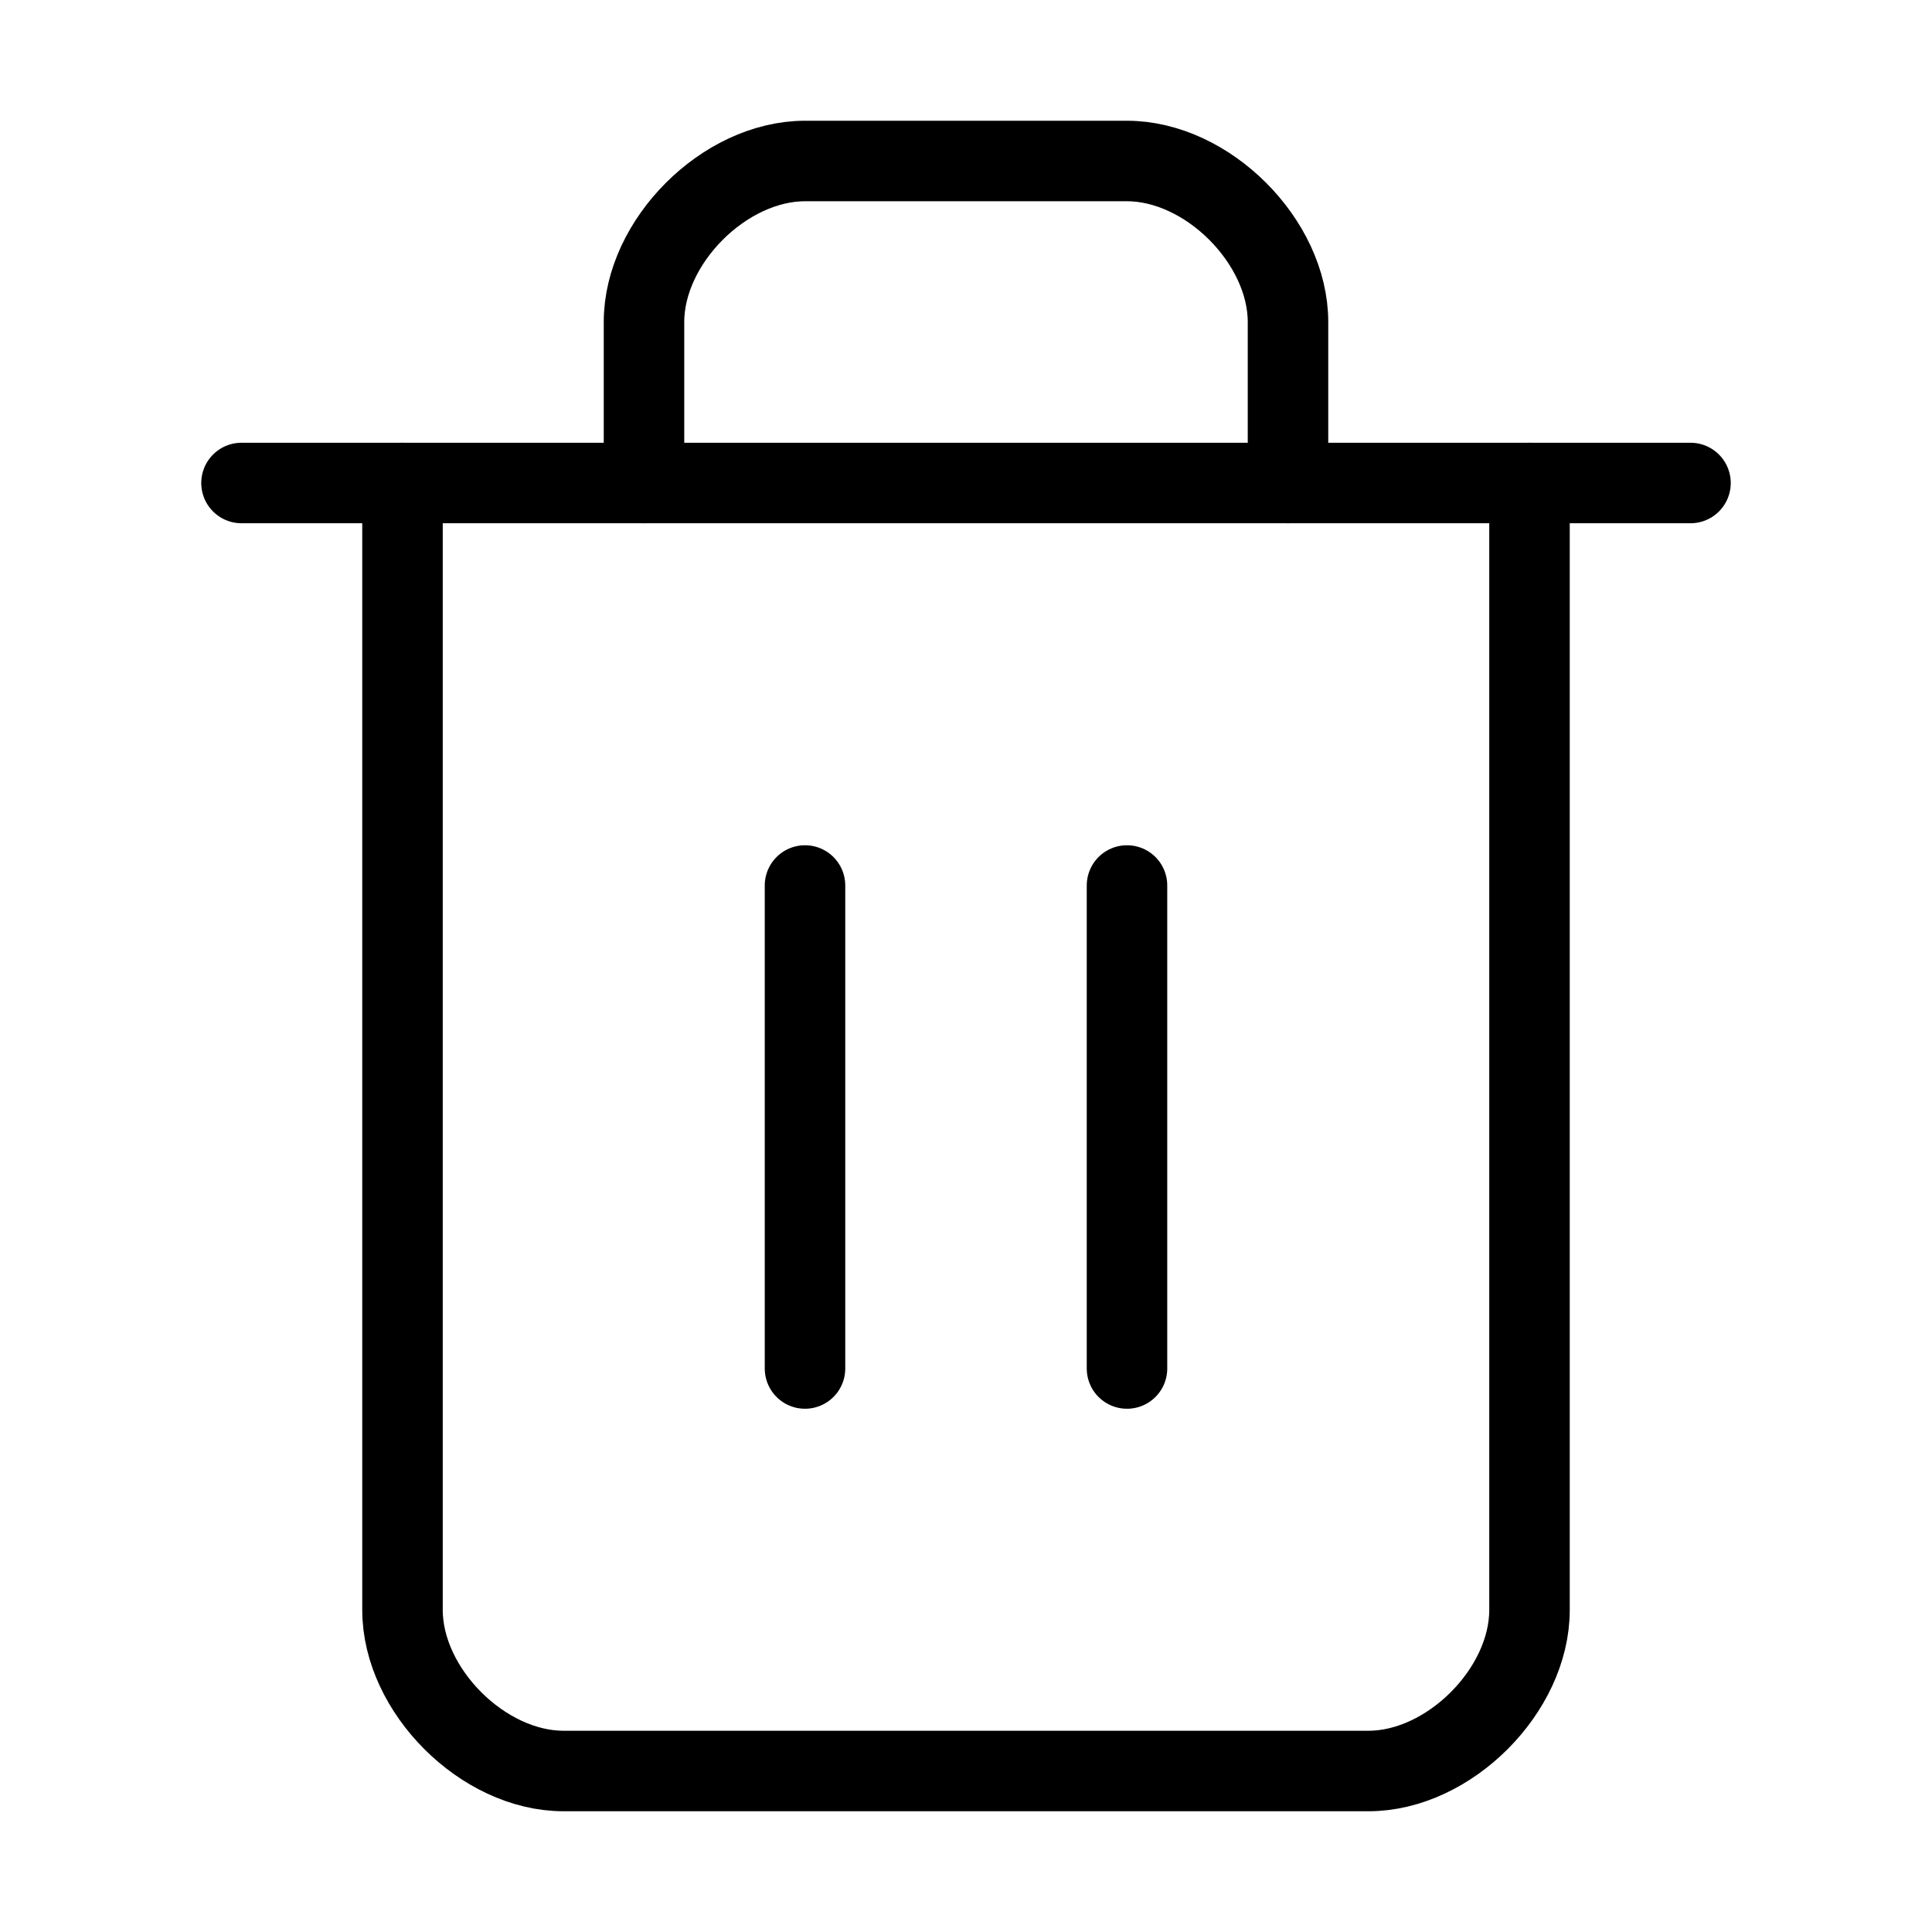
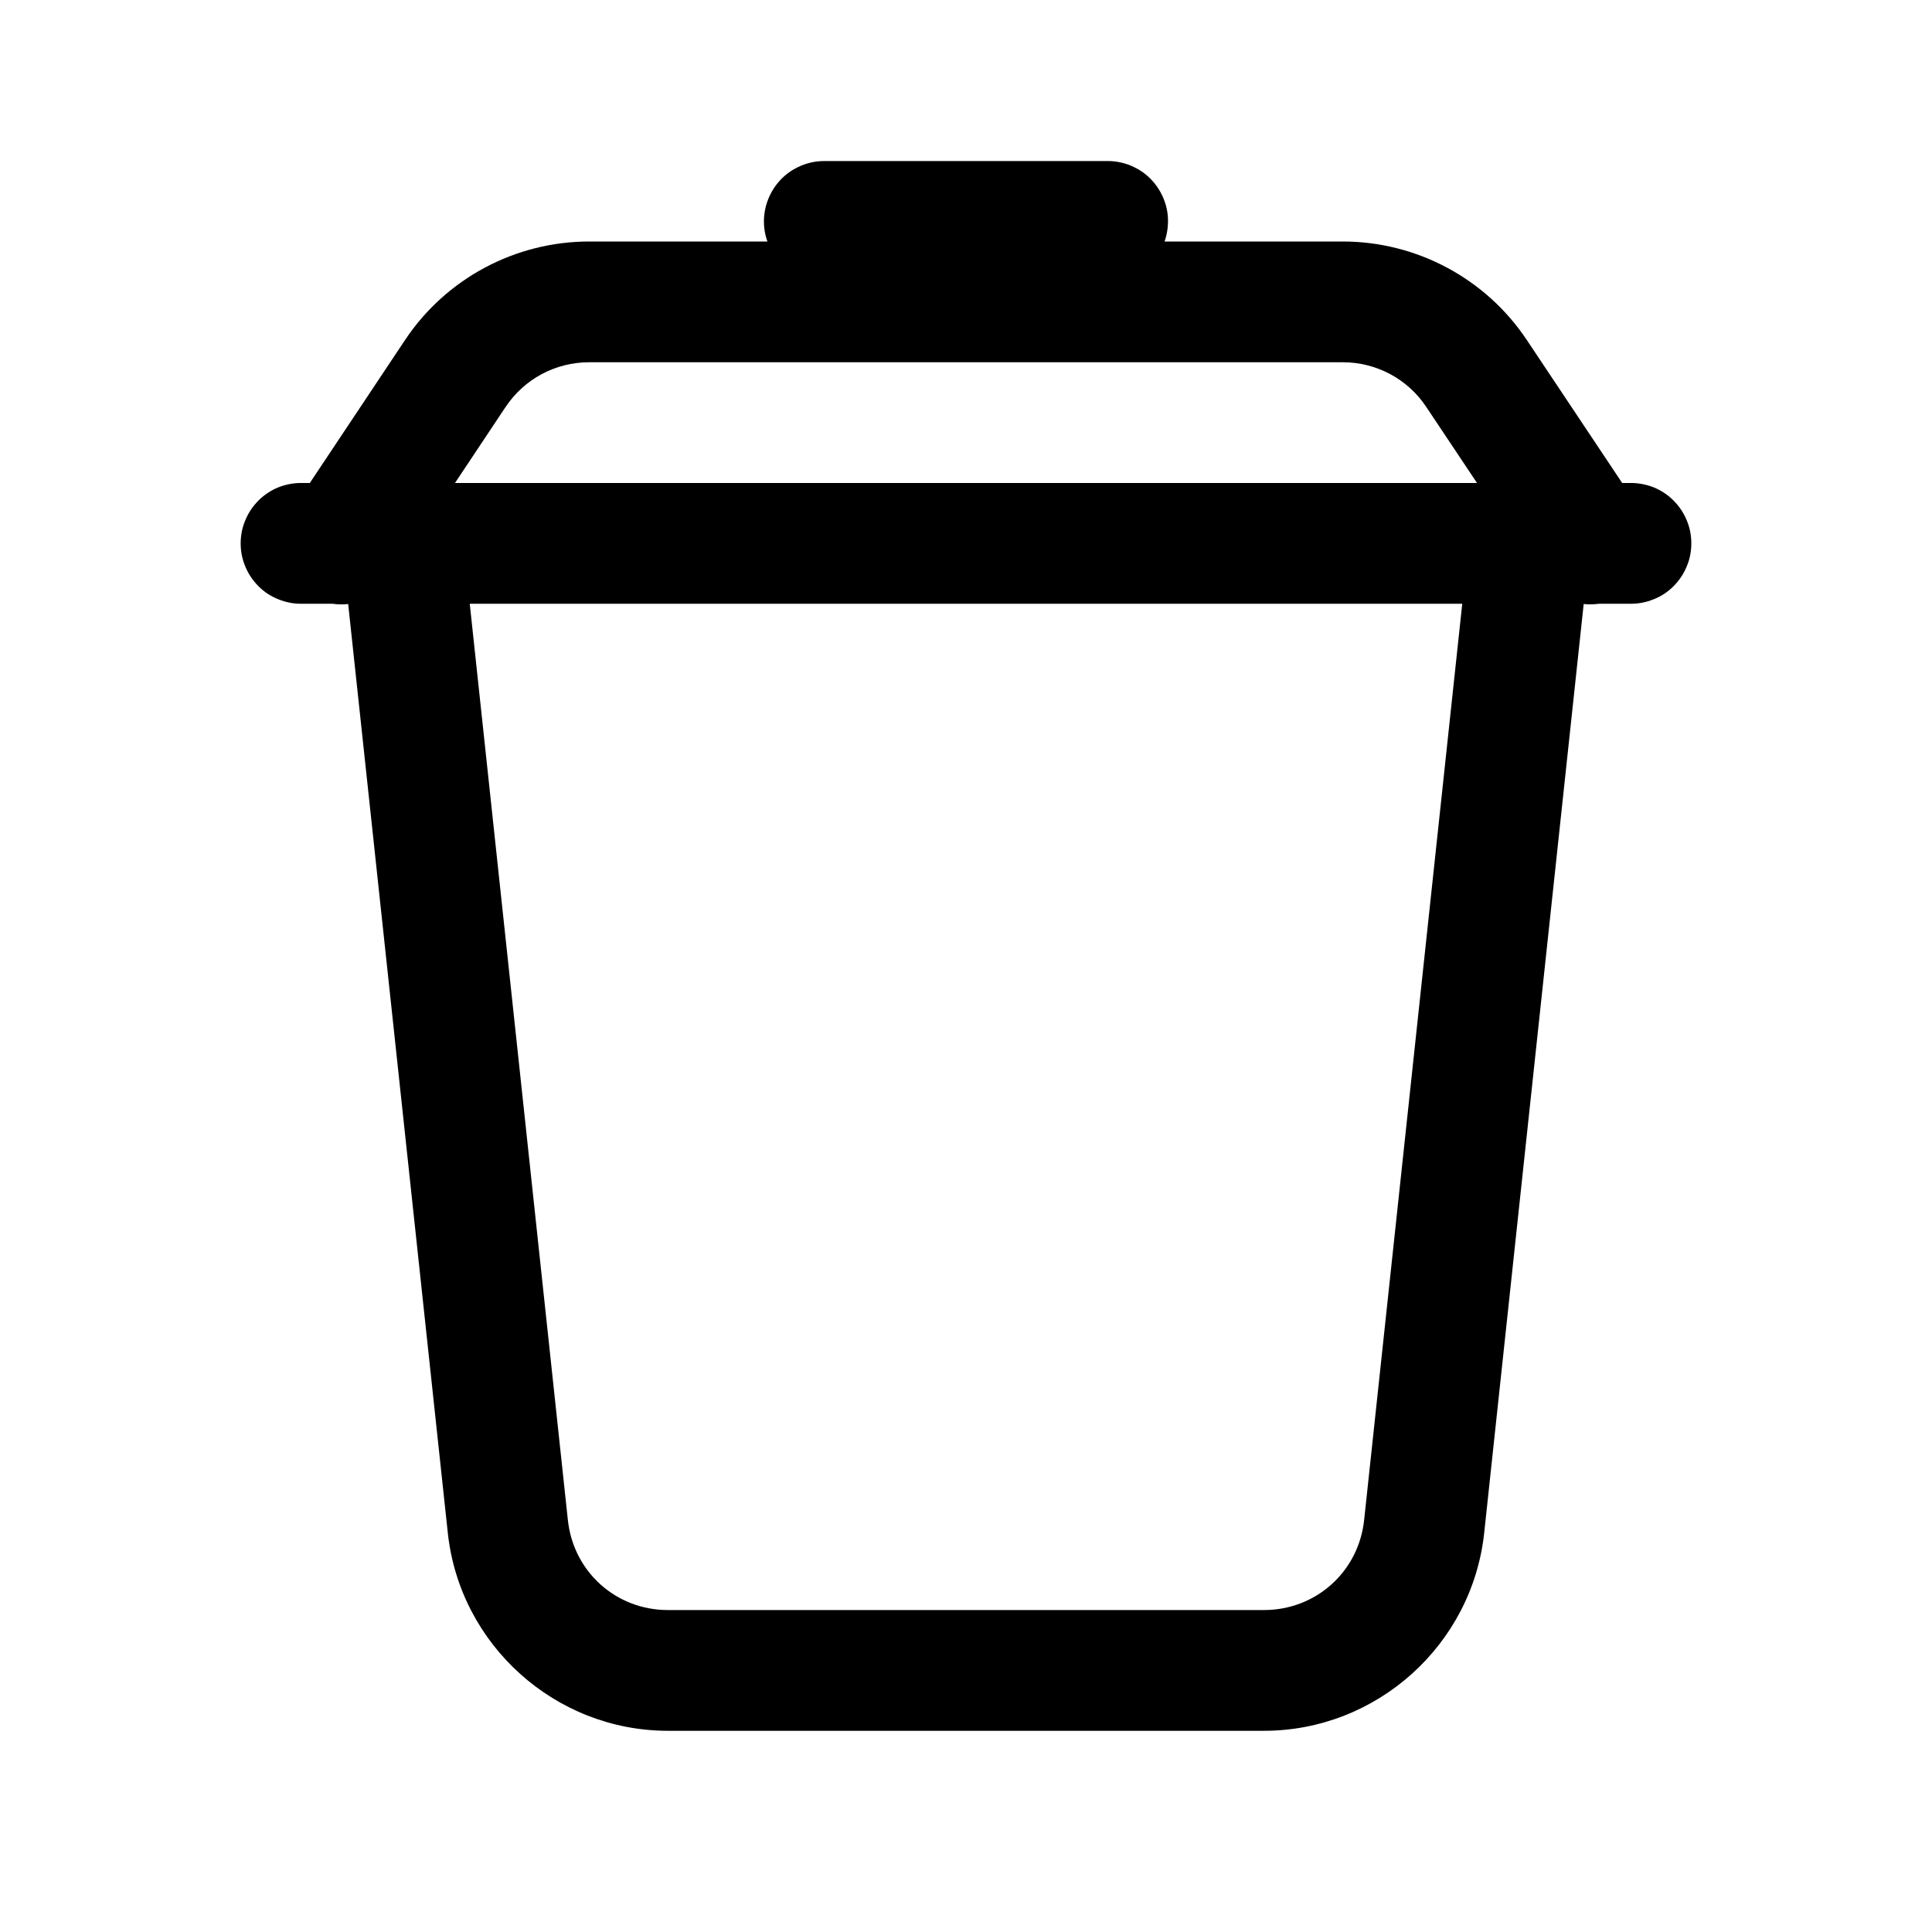
- <svg xmlns="http://www.w3.org/2000/svg" width="24" height="24" viewBox="0 0 24 24" fill="none" stroke="currentColor" stroke-width="1" stroke-linecap="round" stroke-linejoin="round" class="lucide lucide-trash-2">
-   <path d="M3 6h18" />
-   <path d="M19 6v14c0 1-1 2-2 2H7c-1 0-2-1-2-2V6" />
-   <path d="M8 6V4c0-1 1-2 2-2h4c1 0 2 1 2 2v2" />
-   <line x1="10" x2="10" y1="11" y2="17" />
-   <line x1="14" x2="14" y1="11" y2="17" />
+ <svg xmlns="http://www.w3.org/2000/svg" width="14" height="14" viewBox="0 0 14 14" fill="none">
+   <g id="Delete">
+     <path id="Vector" d="M5.979 1.167C5.909 1.166 5.839 1.182 5.776 1.214C5.713 1.245 5.659 1.292 5.618 1.349C5.577 1.407 5.55 1.473 5.54 1.543C5.53 1.612 5.537 1.684 5.561 1.75H4.27C3.734 1.75 3.232 2.018 2.935 2.464L2.245 3.5H2.187C2.129 3.499 2.072 3.51 2.018 3.531C1.964 3.553 1.915 3.585 1.874 3.626C1.833 3.667 1.8 3.715 1.778 3.769C1.755 3.822 1.744 3.88 1.744 3.938C1.744 3.995 1.755 4.053 1.778 4.106C1.8 4.16 1.833 4.208 1.874 4.249C1.915 4.29 1.964 4.322 2.018 4.343C2.072 4.365 2.129 4.376 2.187 4.375H2.41C2.448 4.381 2.486 4.381 2.523 4.377L3.245 11.108C3.332 11.92 4.024 12.542 4.84 12.542H9.159C9.976 12.542 10.668 11.92 10.755 11.108L11.476 4.377C11.513 4.381 11.551 4.38 11.587 4.375H11.812C11.87 4.376 11.928 4.365 11.982 4.343C12.036 4.322 12.085 4.29 12.126 4.249C12.167 4.208 12.2 4.16 12.222 4.106C12.245 4.053 12.256 3.995 12.256 3.938C12.256 3.88 12.245 3.822 12.222 3.769C12.2 3.715 12.167 3.667 12.126 3.626C12.085 3.585 12.036 3.553 11.982 3.531C11.928 3.51 11.87 3.499 11.812 3.5H11.755L11.064 2.464C10.767 2.018 10.265 1.75 9.73 1.75H8.439C8.462 1.684 8.469 1.612 8.46 1.543C8.45 1.473 8.423 1.407 8.382 1.349C8.341 1.292 8.287 1.245 8.224 1.214C8.161 1.182 8.091 1.166 8.021 1.167H5.979ZM4.27 2.625H9.73C9.974 2.625 10.201 2.746 10.336 2.95L10.703 3.5H3.297L3.663 2.95L3.664 2.949C3.799 2.746 4.025 2.625 4.27 2.625ZM3.404 4.375H10.596L9.885 11.015C9.845 11.389 9.536 11.667 9.159 11.667H4.84C4.463 11.667 4.155 11.389 4.115 11.015L3.404 4.375Z" fill="currentColor" />
+   </g>
</svg>
